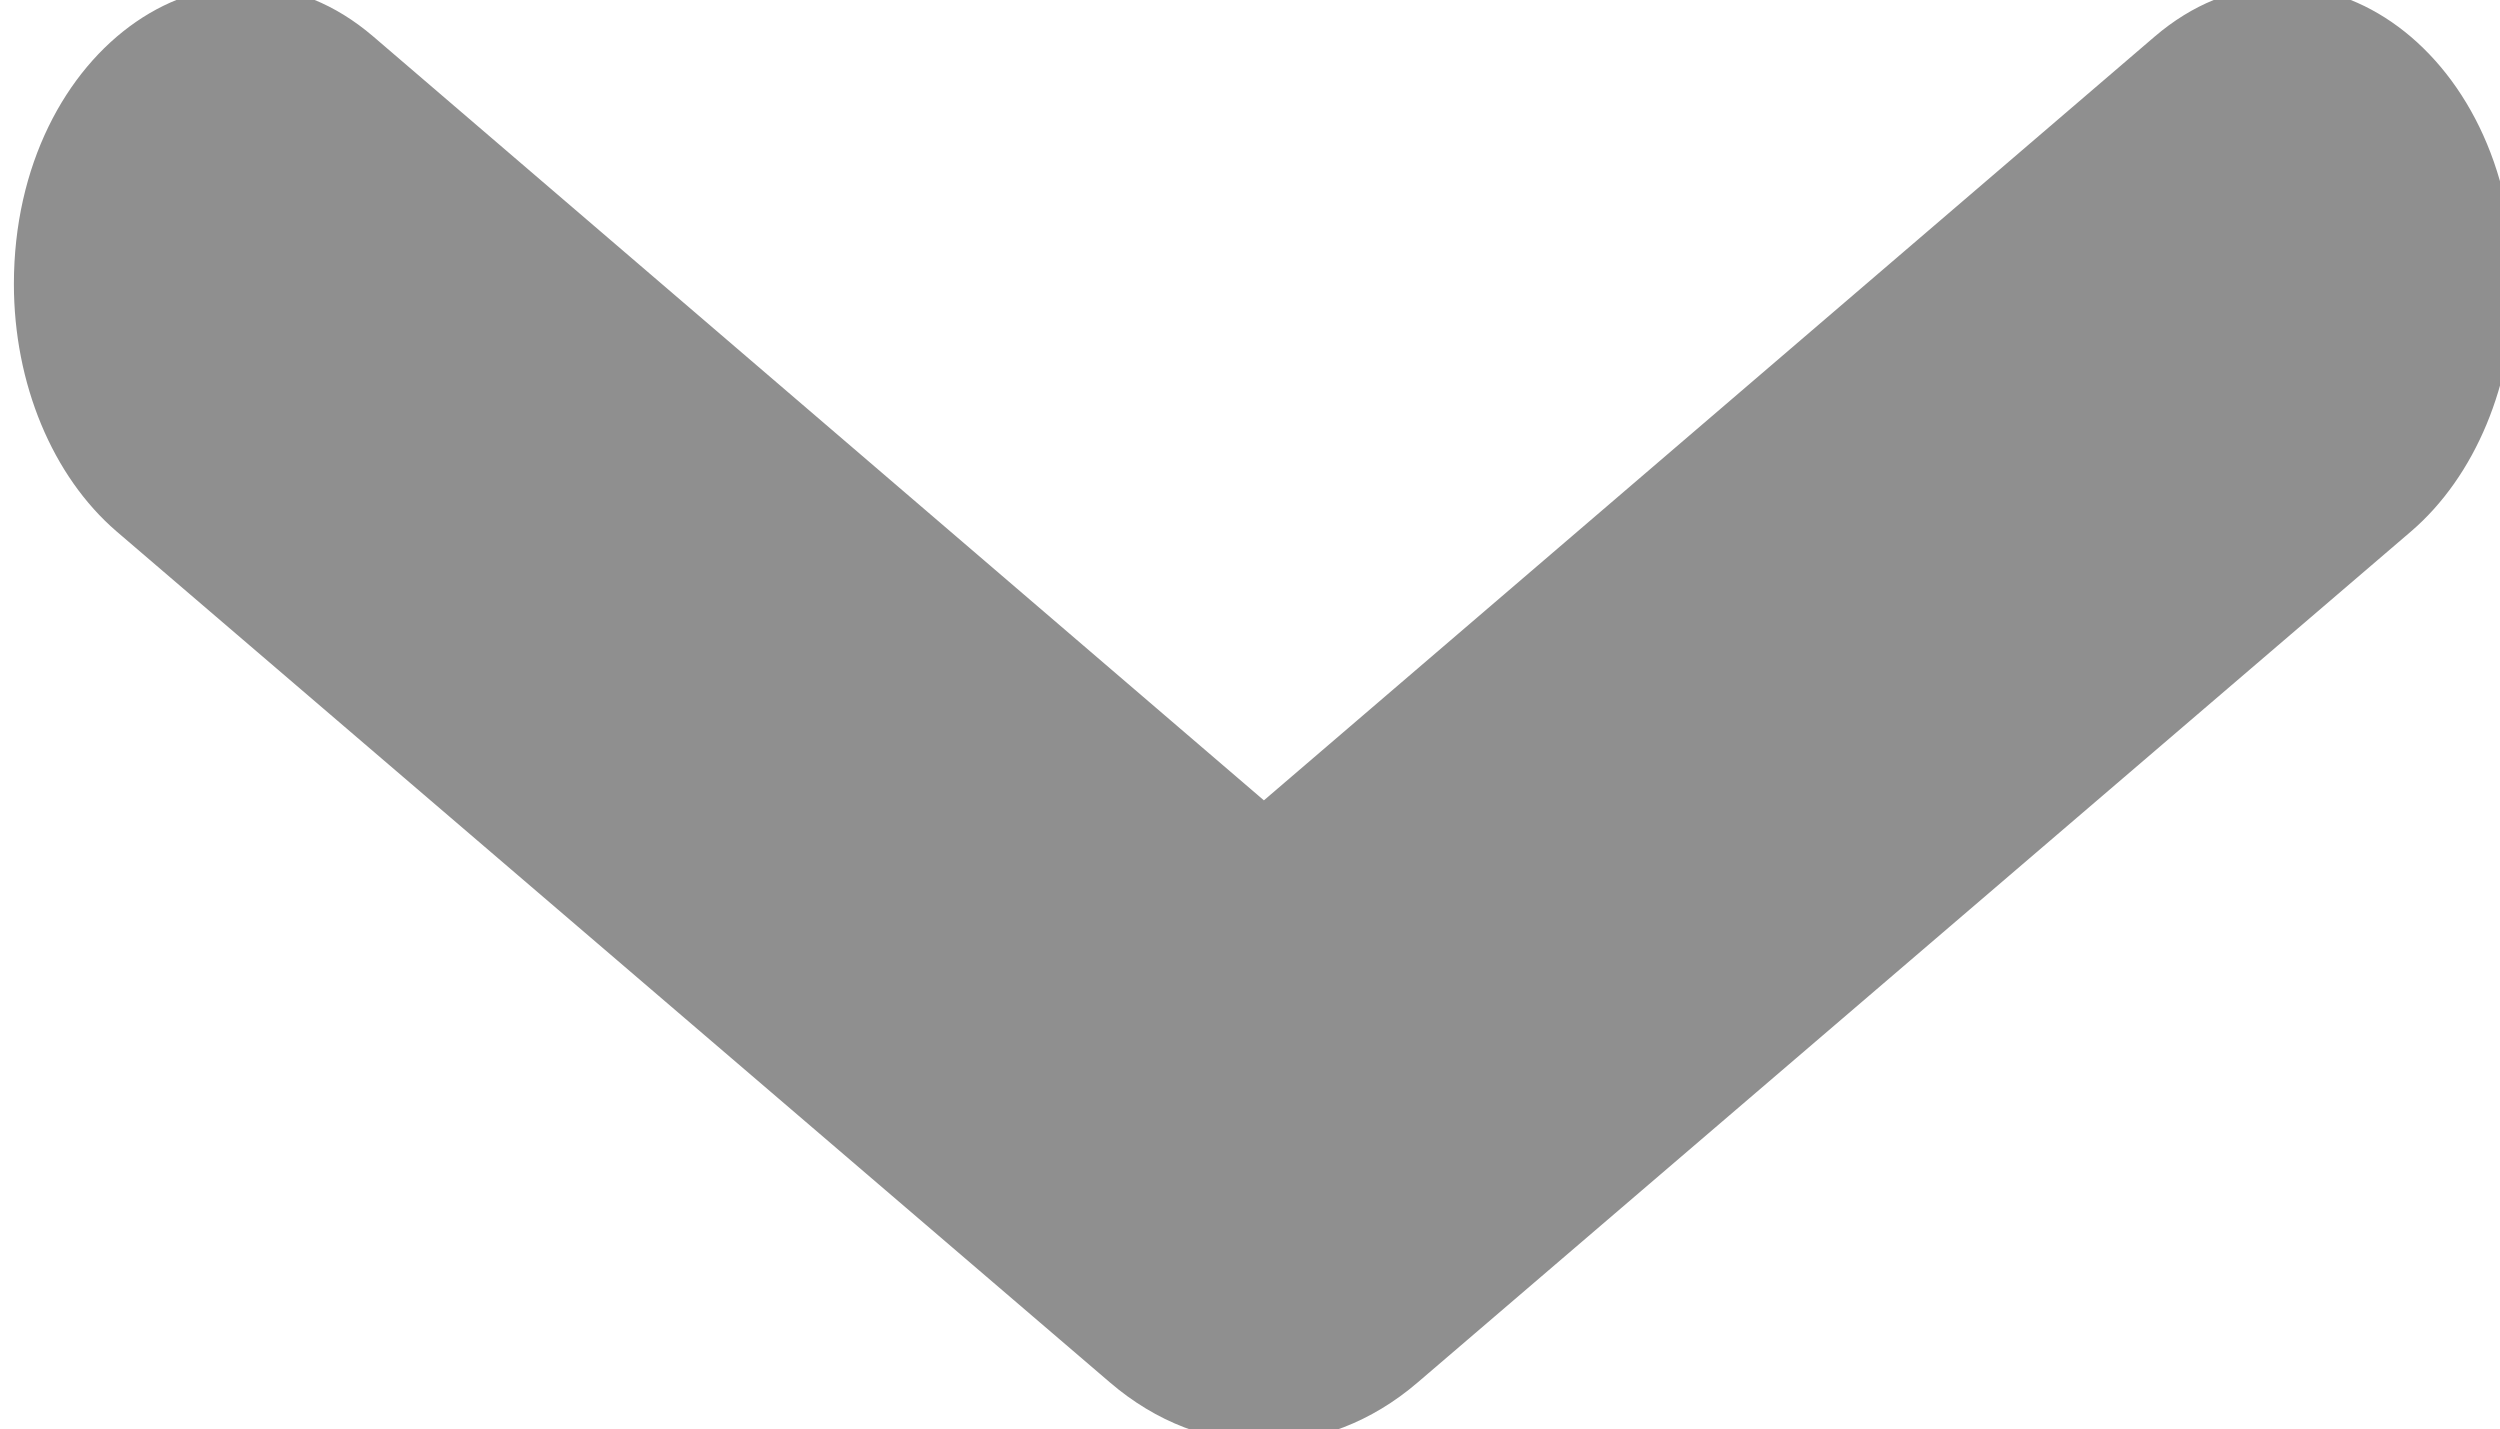
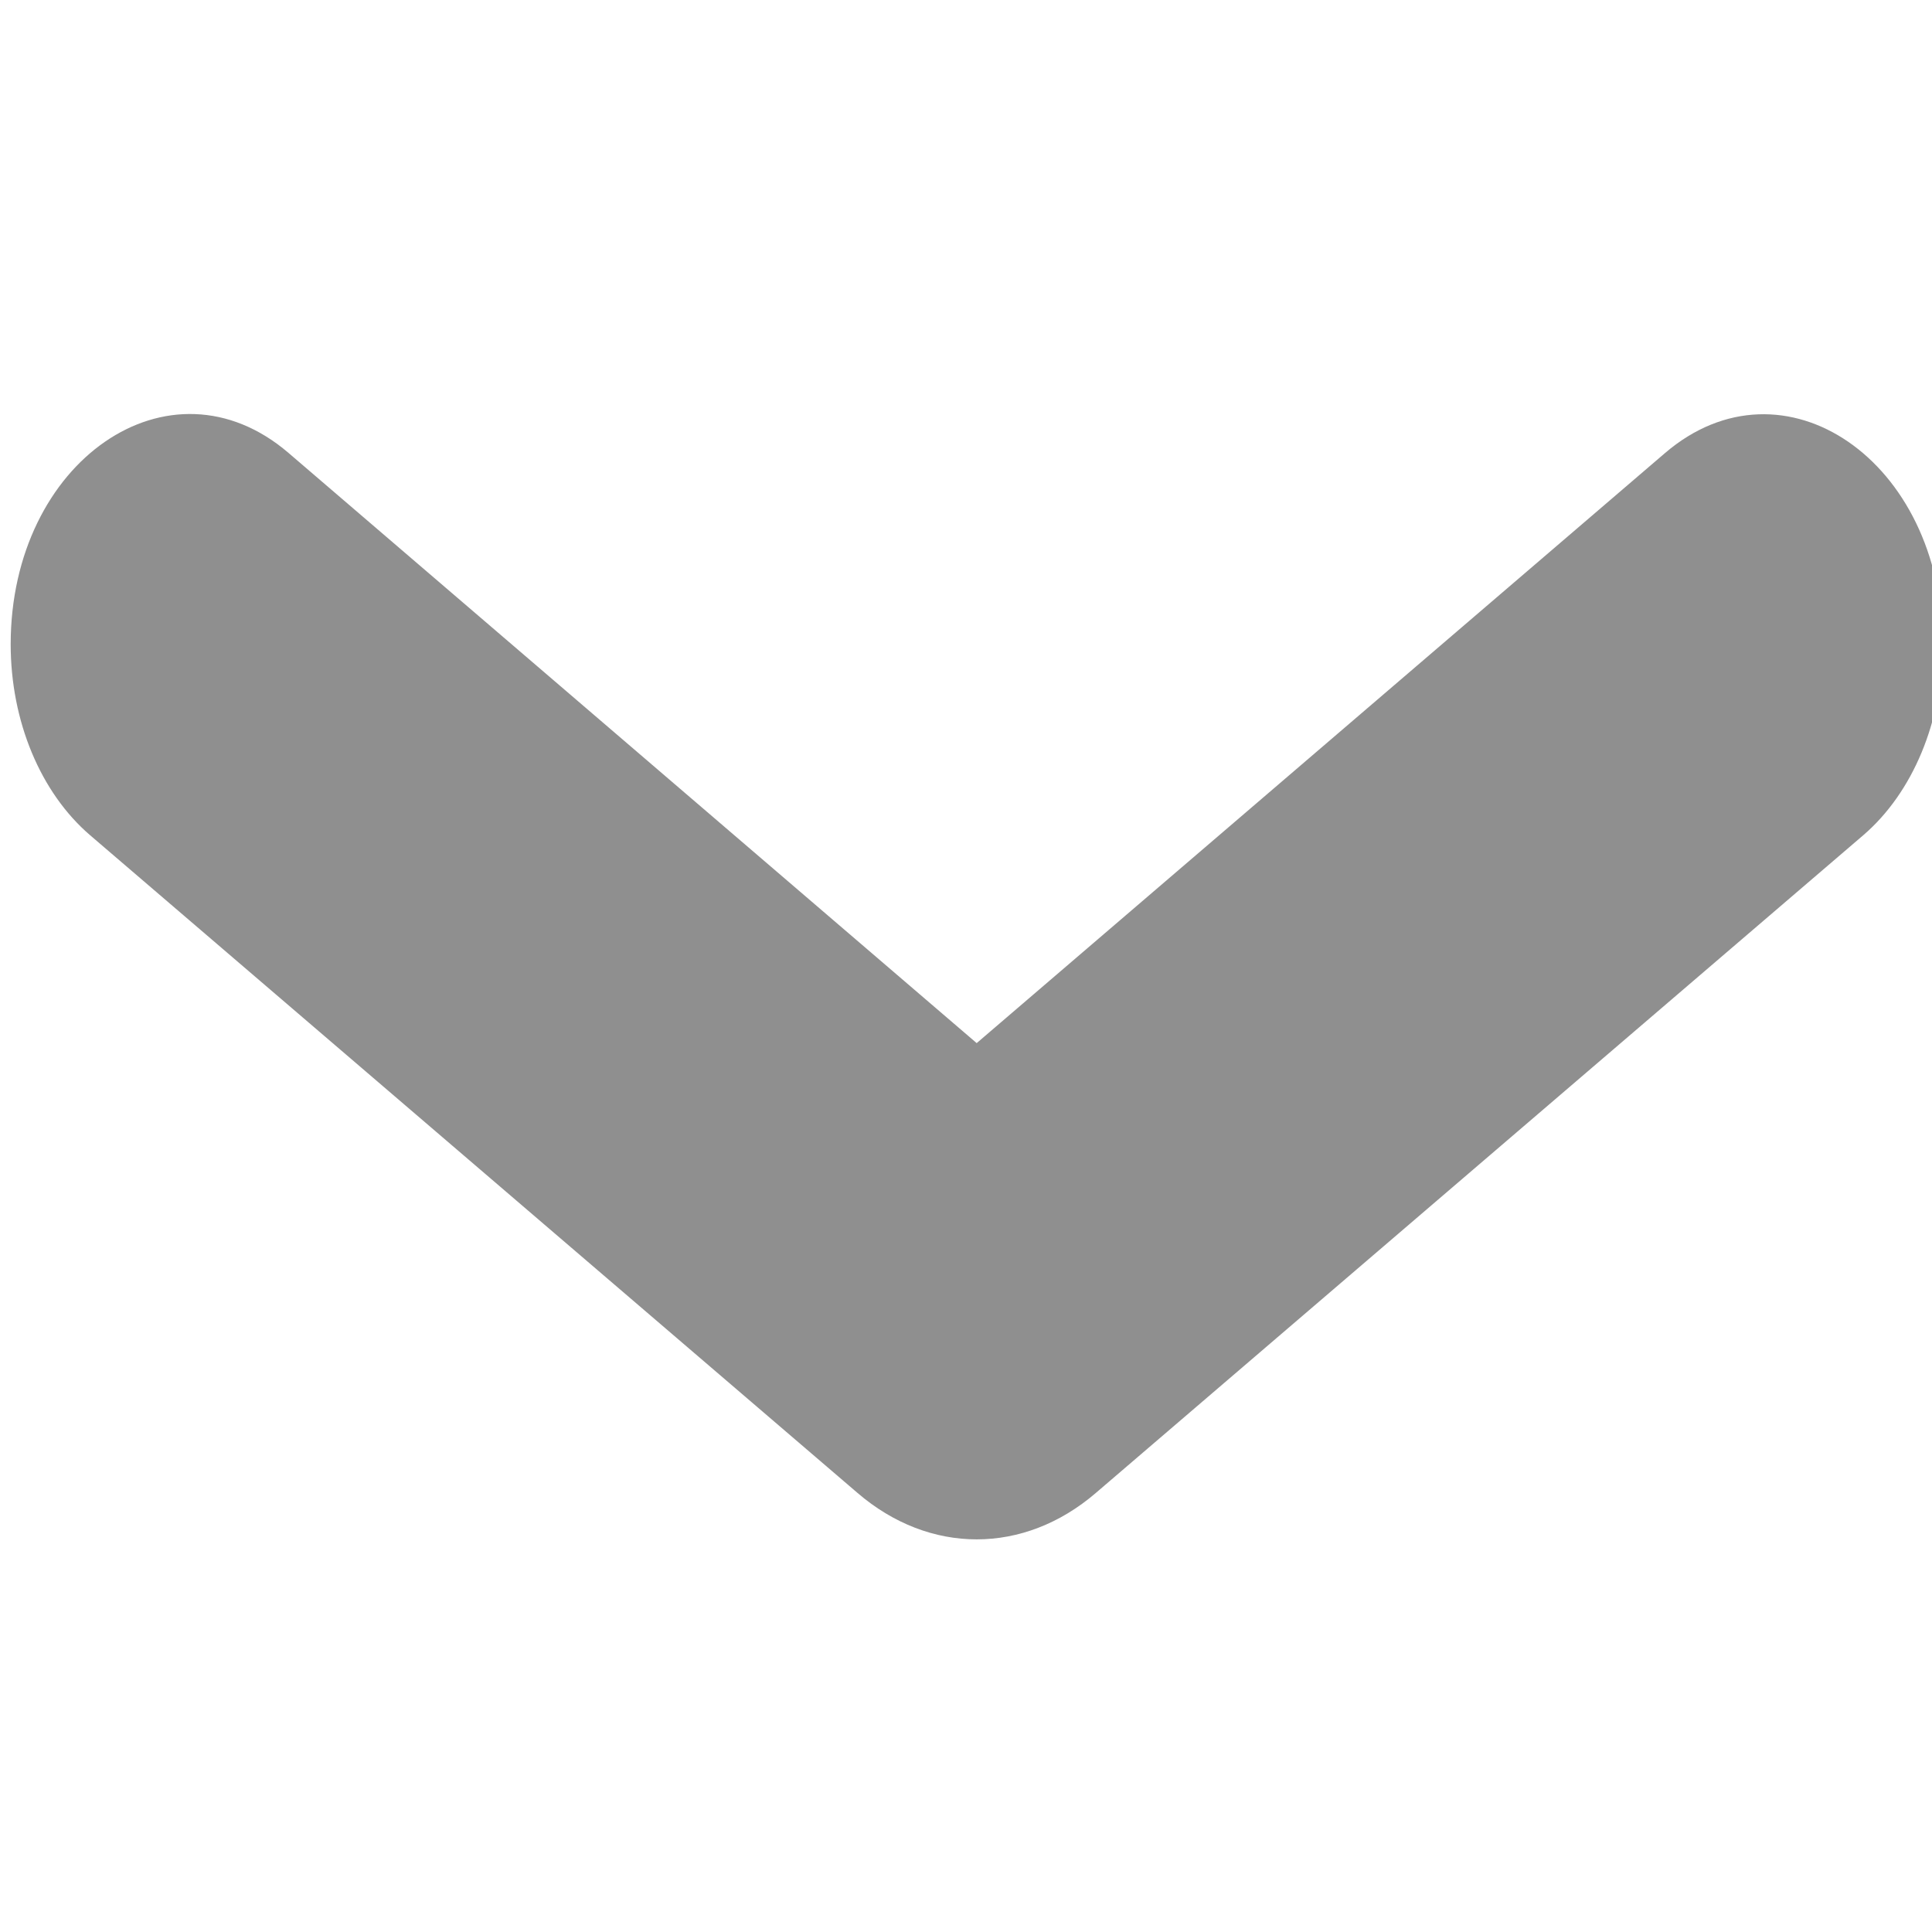
- <svg xmlns="http://www.w3.org/2000/svg" width="14px" height="8px" viewBox="0 0 14 8" version="1.1">
-   <g id="ic_expand" stroke="none" stroke-width="1" fill="none" fill-rule="evenodd">
-     <path d="M7.077,-0.077 C6.777,-0.077 6.476,0.035 6.215,0.259 L0.653,5.024 C0.293,5.333 0.077,5.853 0.077,6.409 C0.077,7.738 1.23,8.531 2.09,7.794 L7.077,3.518 L12.065,7.796 C12.925,8.533 14.077,7.738 14.077,6.409 C14.077,5.852 13.861,5.333 13.502,5.024 L7.94,0.259 C7.679,0.035 7.378,-0.077 7.077,-0.077 Z" id="Path" fill="#8F8F8F" transform="translate(7.0774, 4) rotate(180) translate(-7.0774, -4)" />
+ <svg xmlns="http://www.w3.org/2000/svg" width="14px" height="14px" viewBox="0 0 14 14" version="1.1">
+   <g id="Arrow-down" stroke="none" stroke-width="1" fill="none" fill-rule="evenodd">
+     <g id="arrow_down" transform="translate(0.0774, 3)" fill="#8F8F8F" fill-rule="nonzero">
+       <path d="M7,0 C6.699,0 6.398,0.112 6.137,0.336 L0.576,5.102 C0.216,5.411 0,5.93 0,6.486 C0,7.815 1.153,8.608 2.013,7.871 L7,3.596 L11.987,7.873 C12.847,8.61 14,7.815 14,6.486 C14,5.929 13.784,5.411 13.424,5.102 L7.863,0.336 C7.602,0.112 7.301,0 7,0 Z" id="Path" transform="translate(7, 4.0774) rotate(180) translate(-7, -4.0774)" />
+     </g>
  </g>
</svg>
